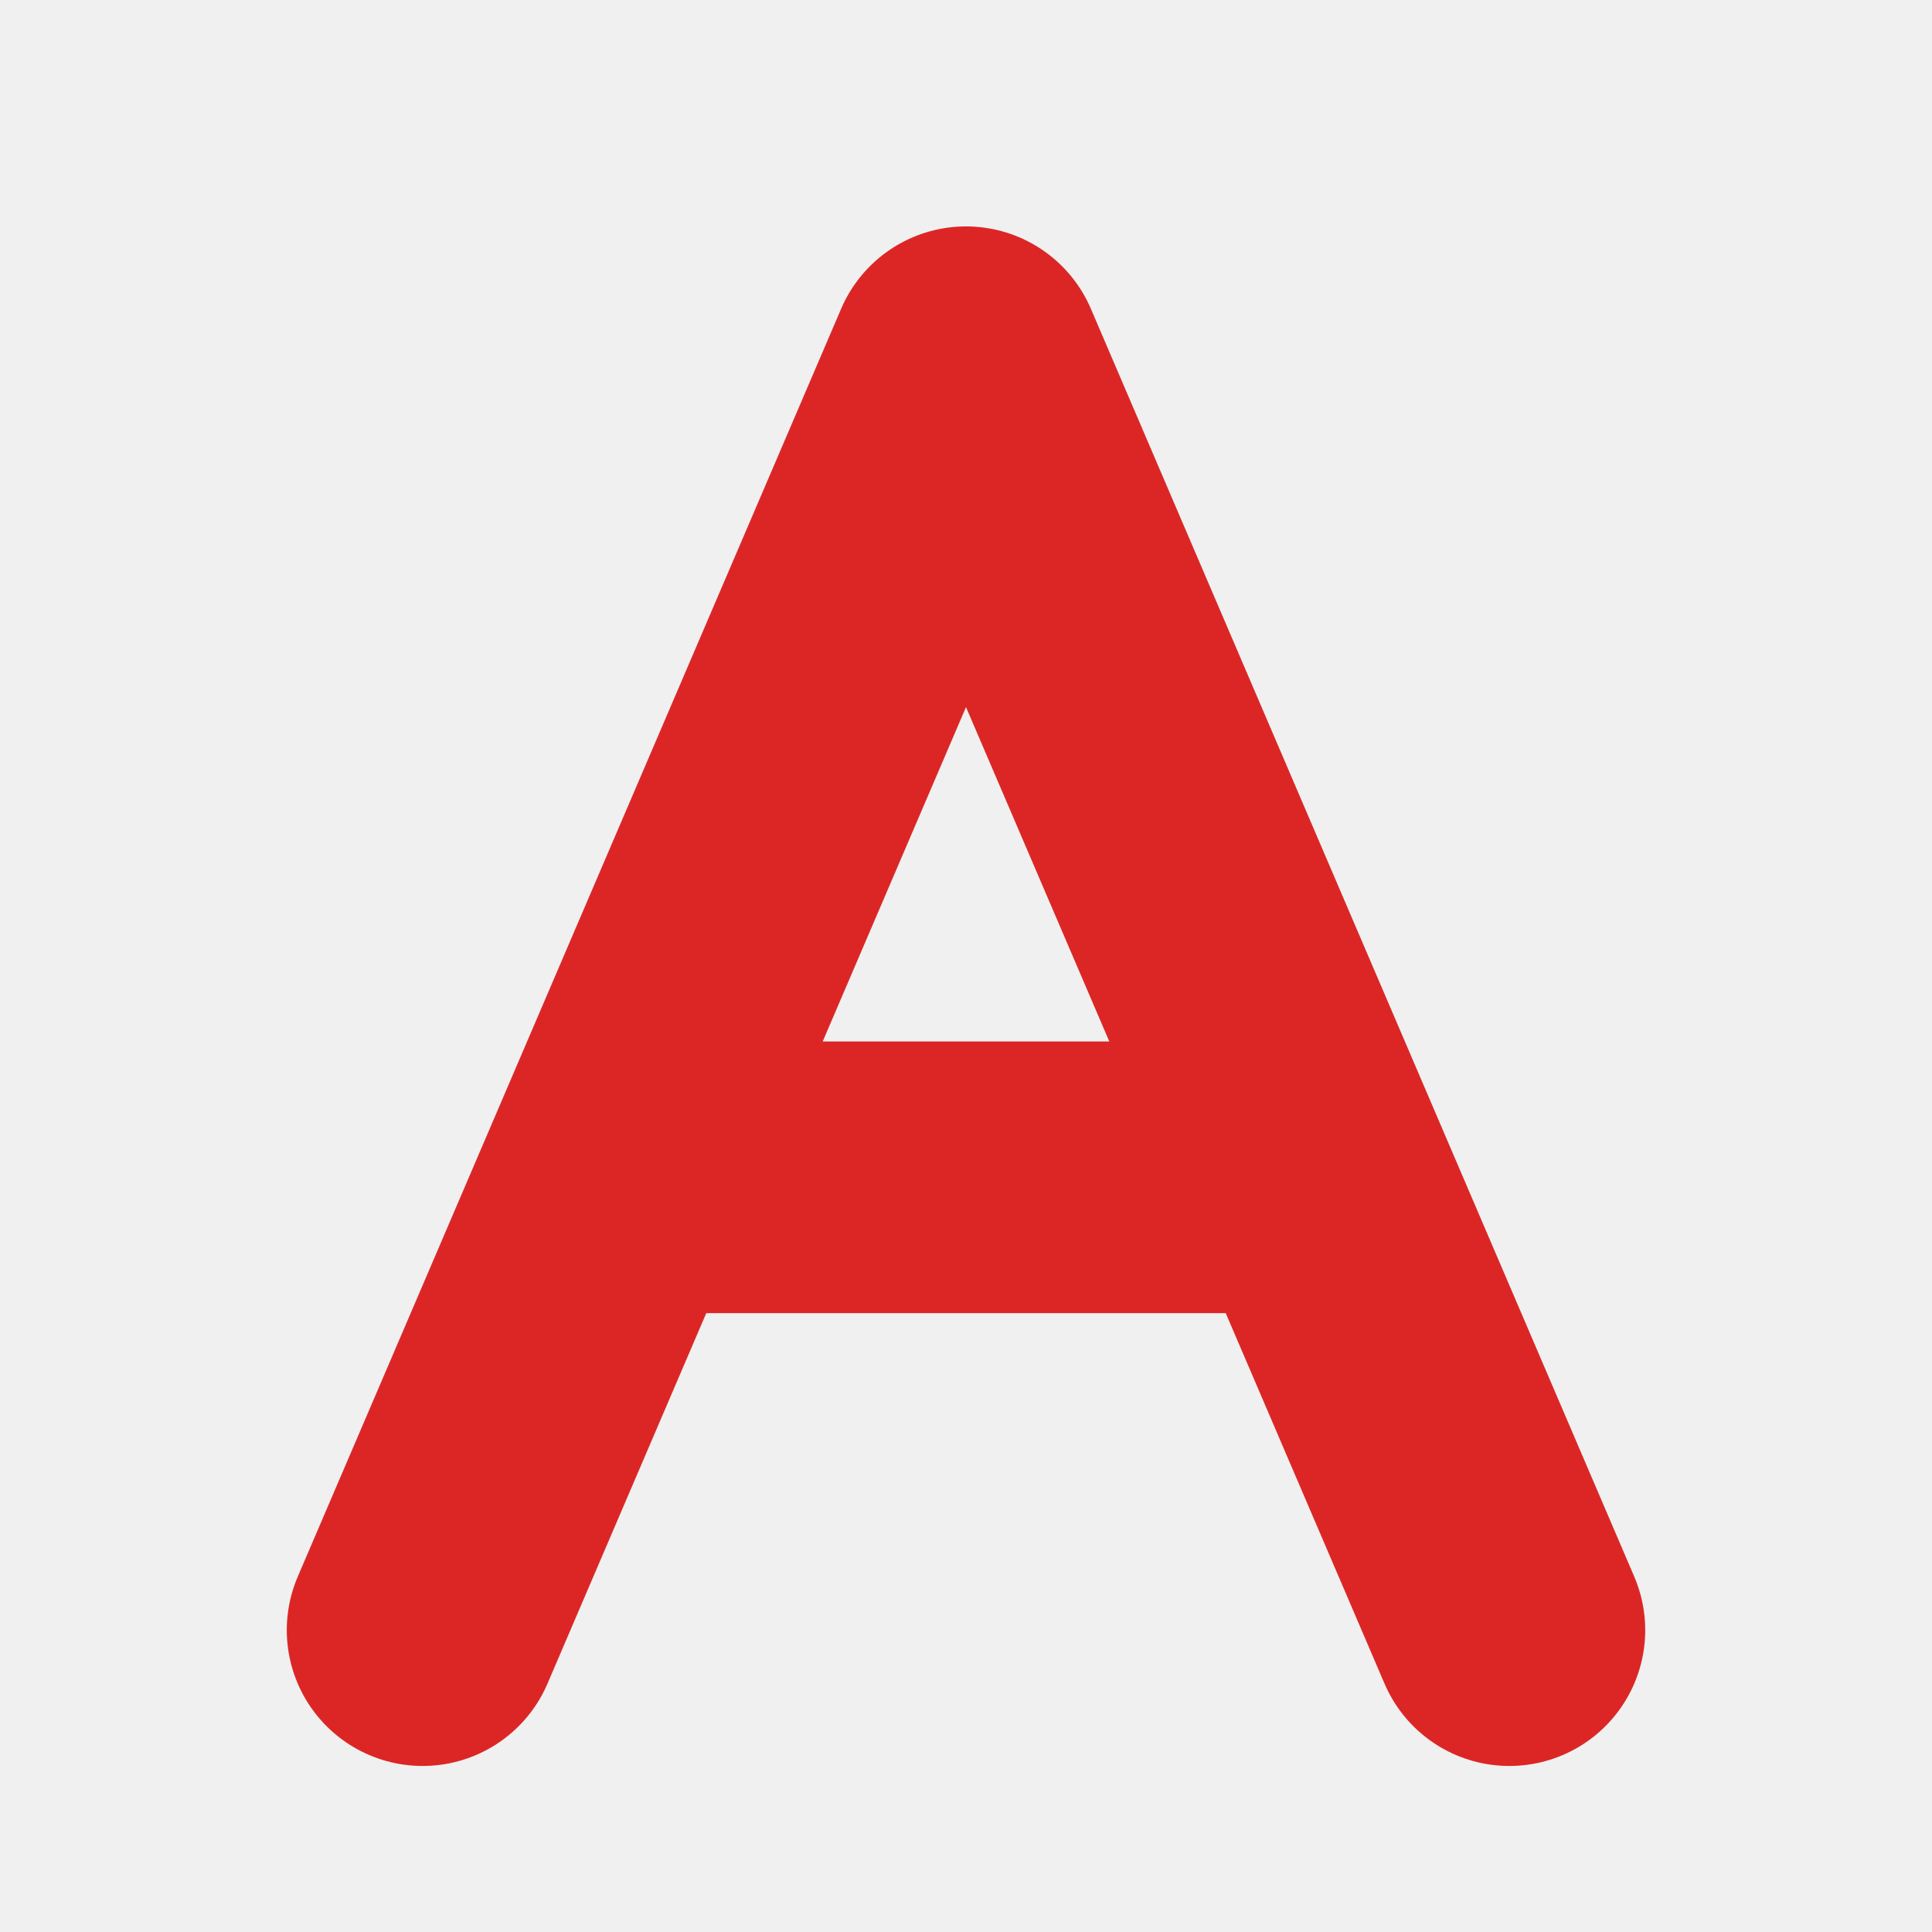
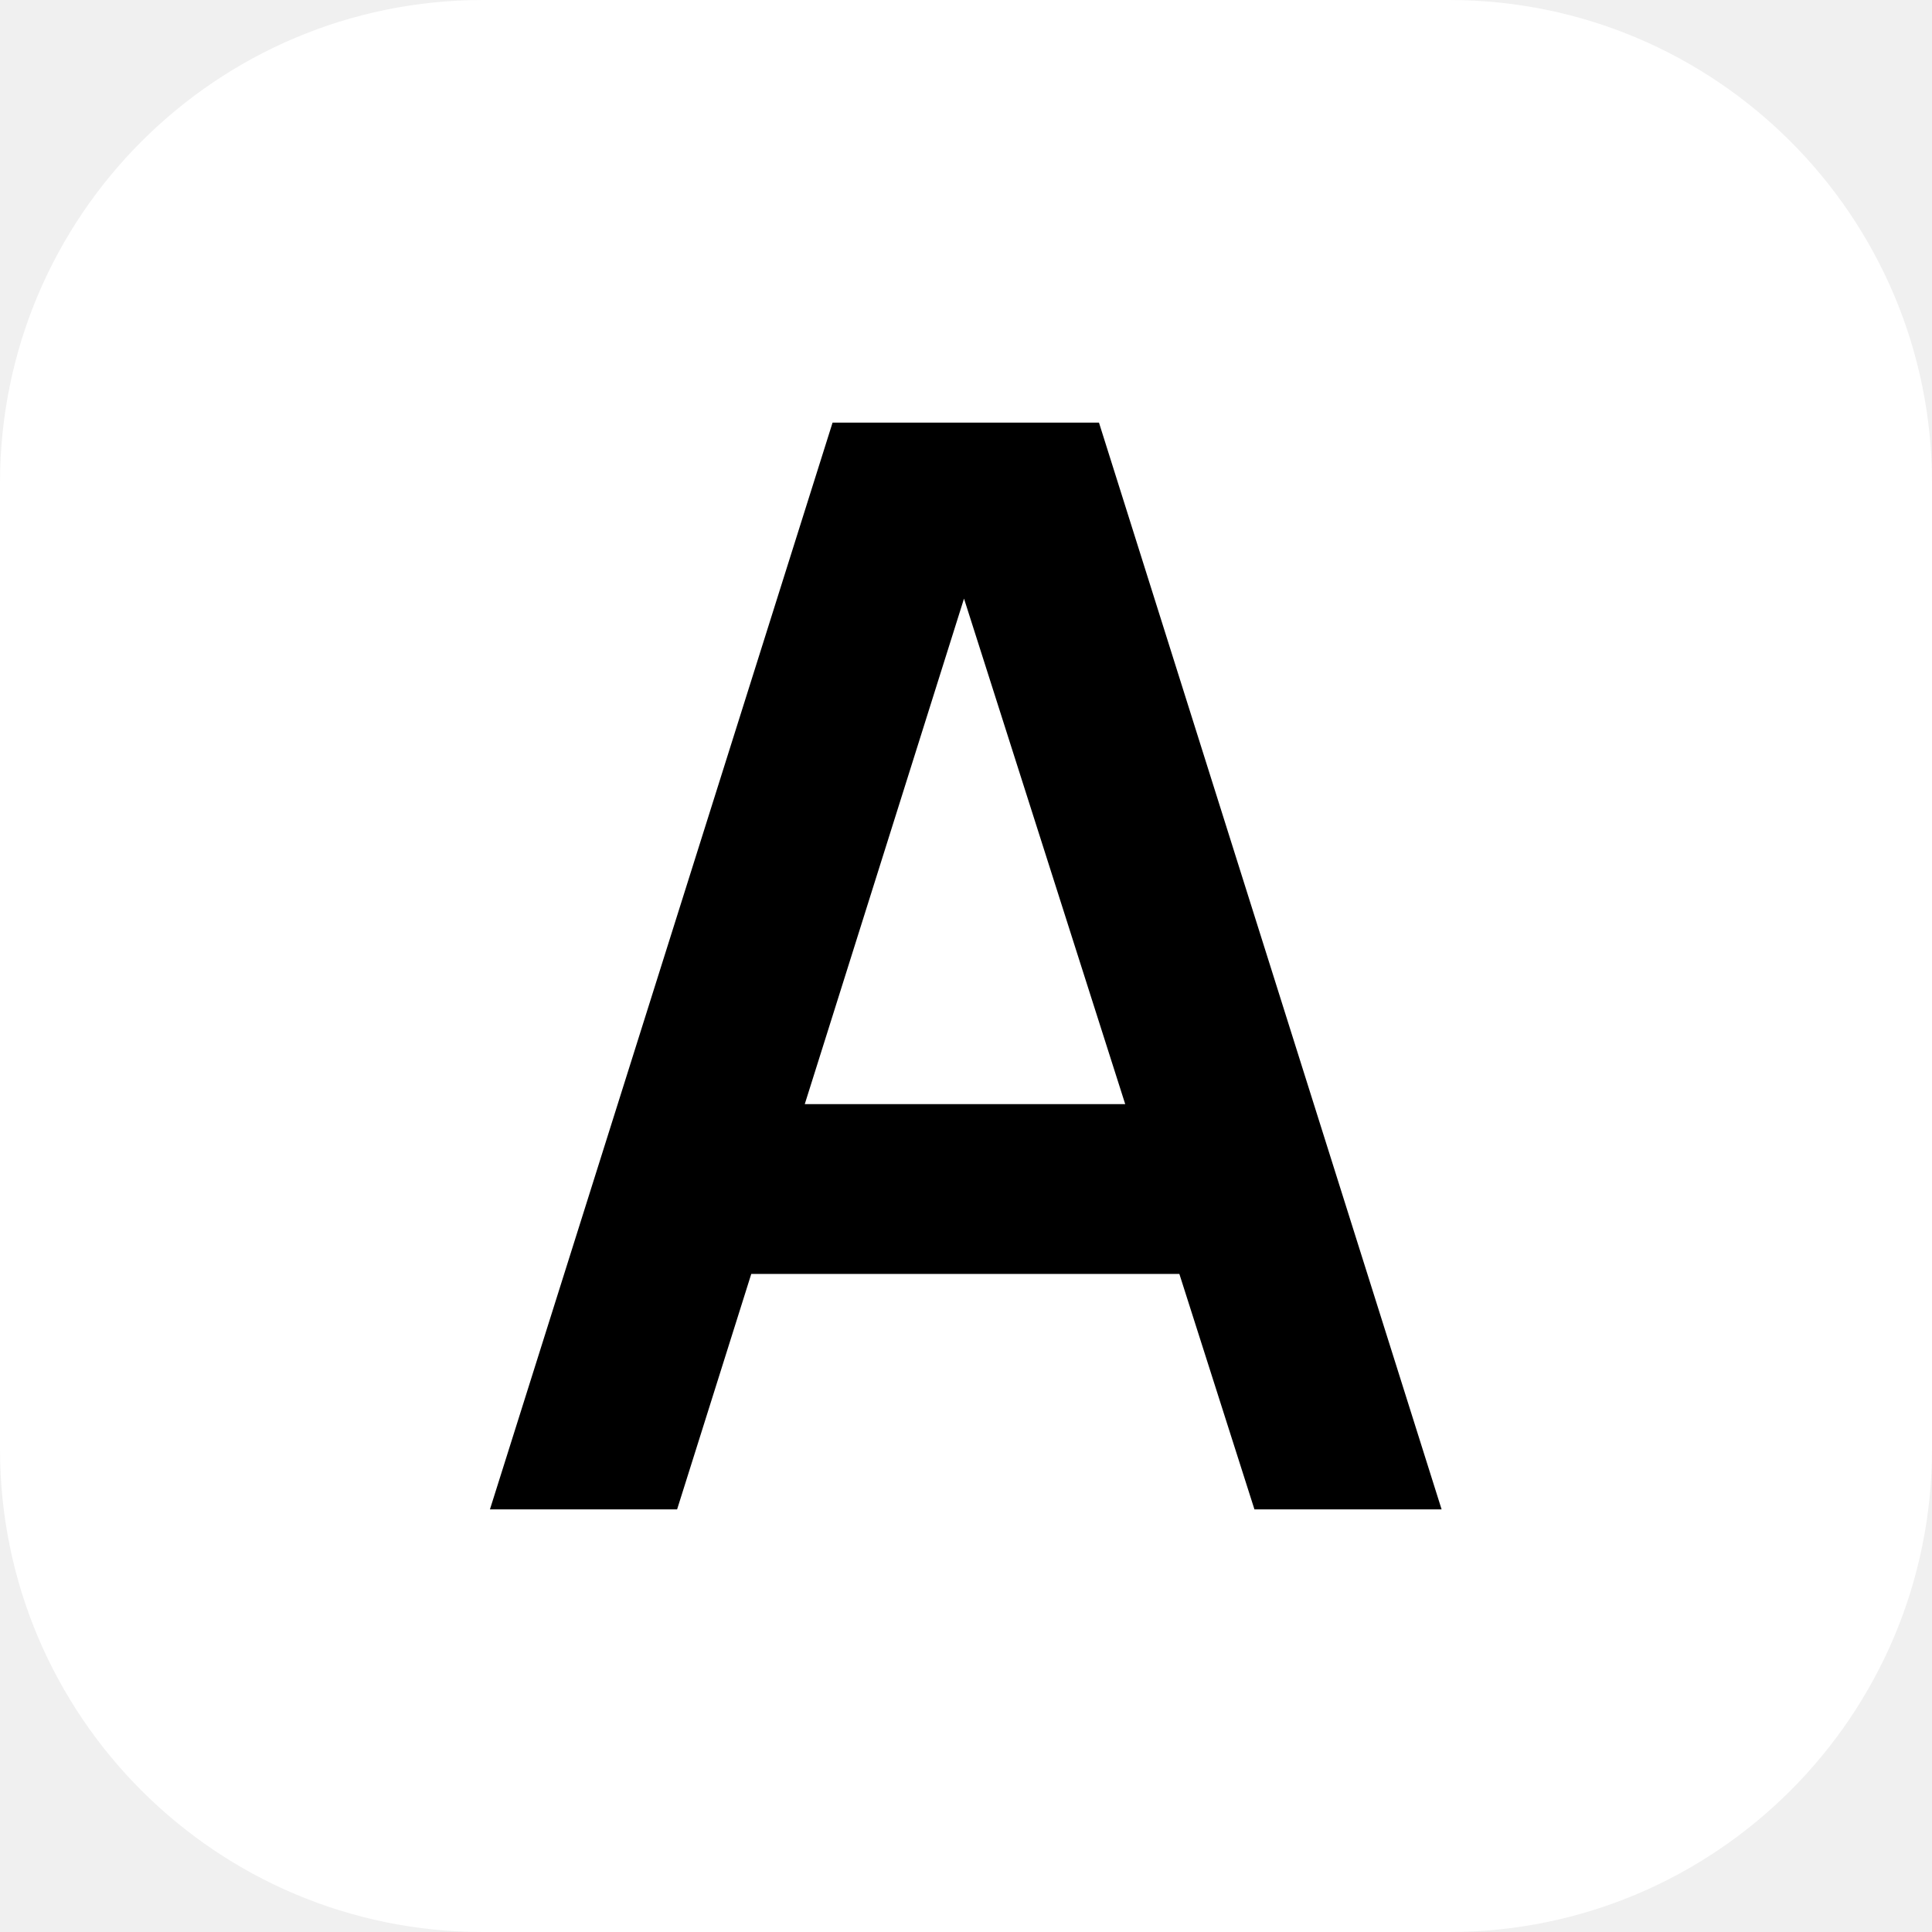
<svg xmlns="http://www.w3.org/2000/svg" viewBox="0 0 64 64">
-   <path d="M14 54 L32 12 L50 54" fill="none" stroke="#dc2626" stroke-width="9" stroke-linecap="round" stroke-linejoin="round" />
-   <path d="M21 39 L43 39" fill="none" stroke="#dc2626" stroke-width="9" stroke-linecap="round" />
+   <rect width="64" height="64" rx="16" fill="#fff" />
+   <path transform="matrix(0.025 0 0 -0.025 15.23 50.00)" d="M40 0 494 1440H847L1301 0H1053L641 1292H695L288 0ZM293 312V537H1049V312Z" />
</svg>
